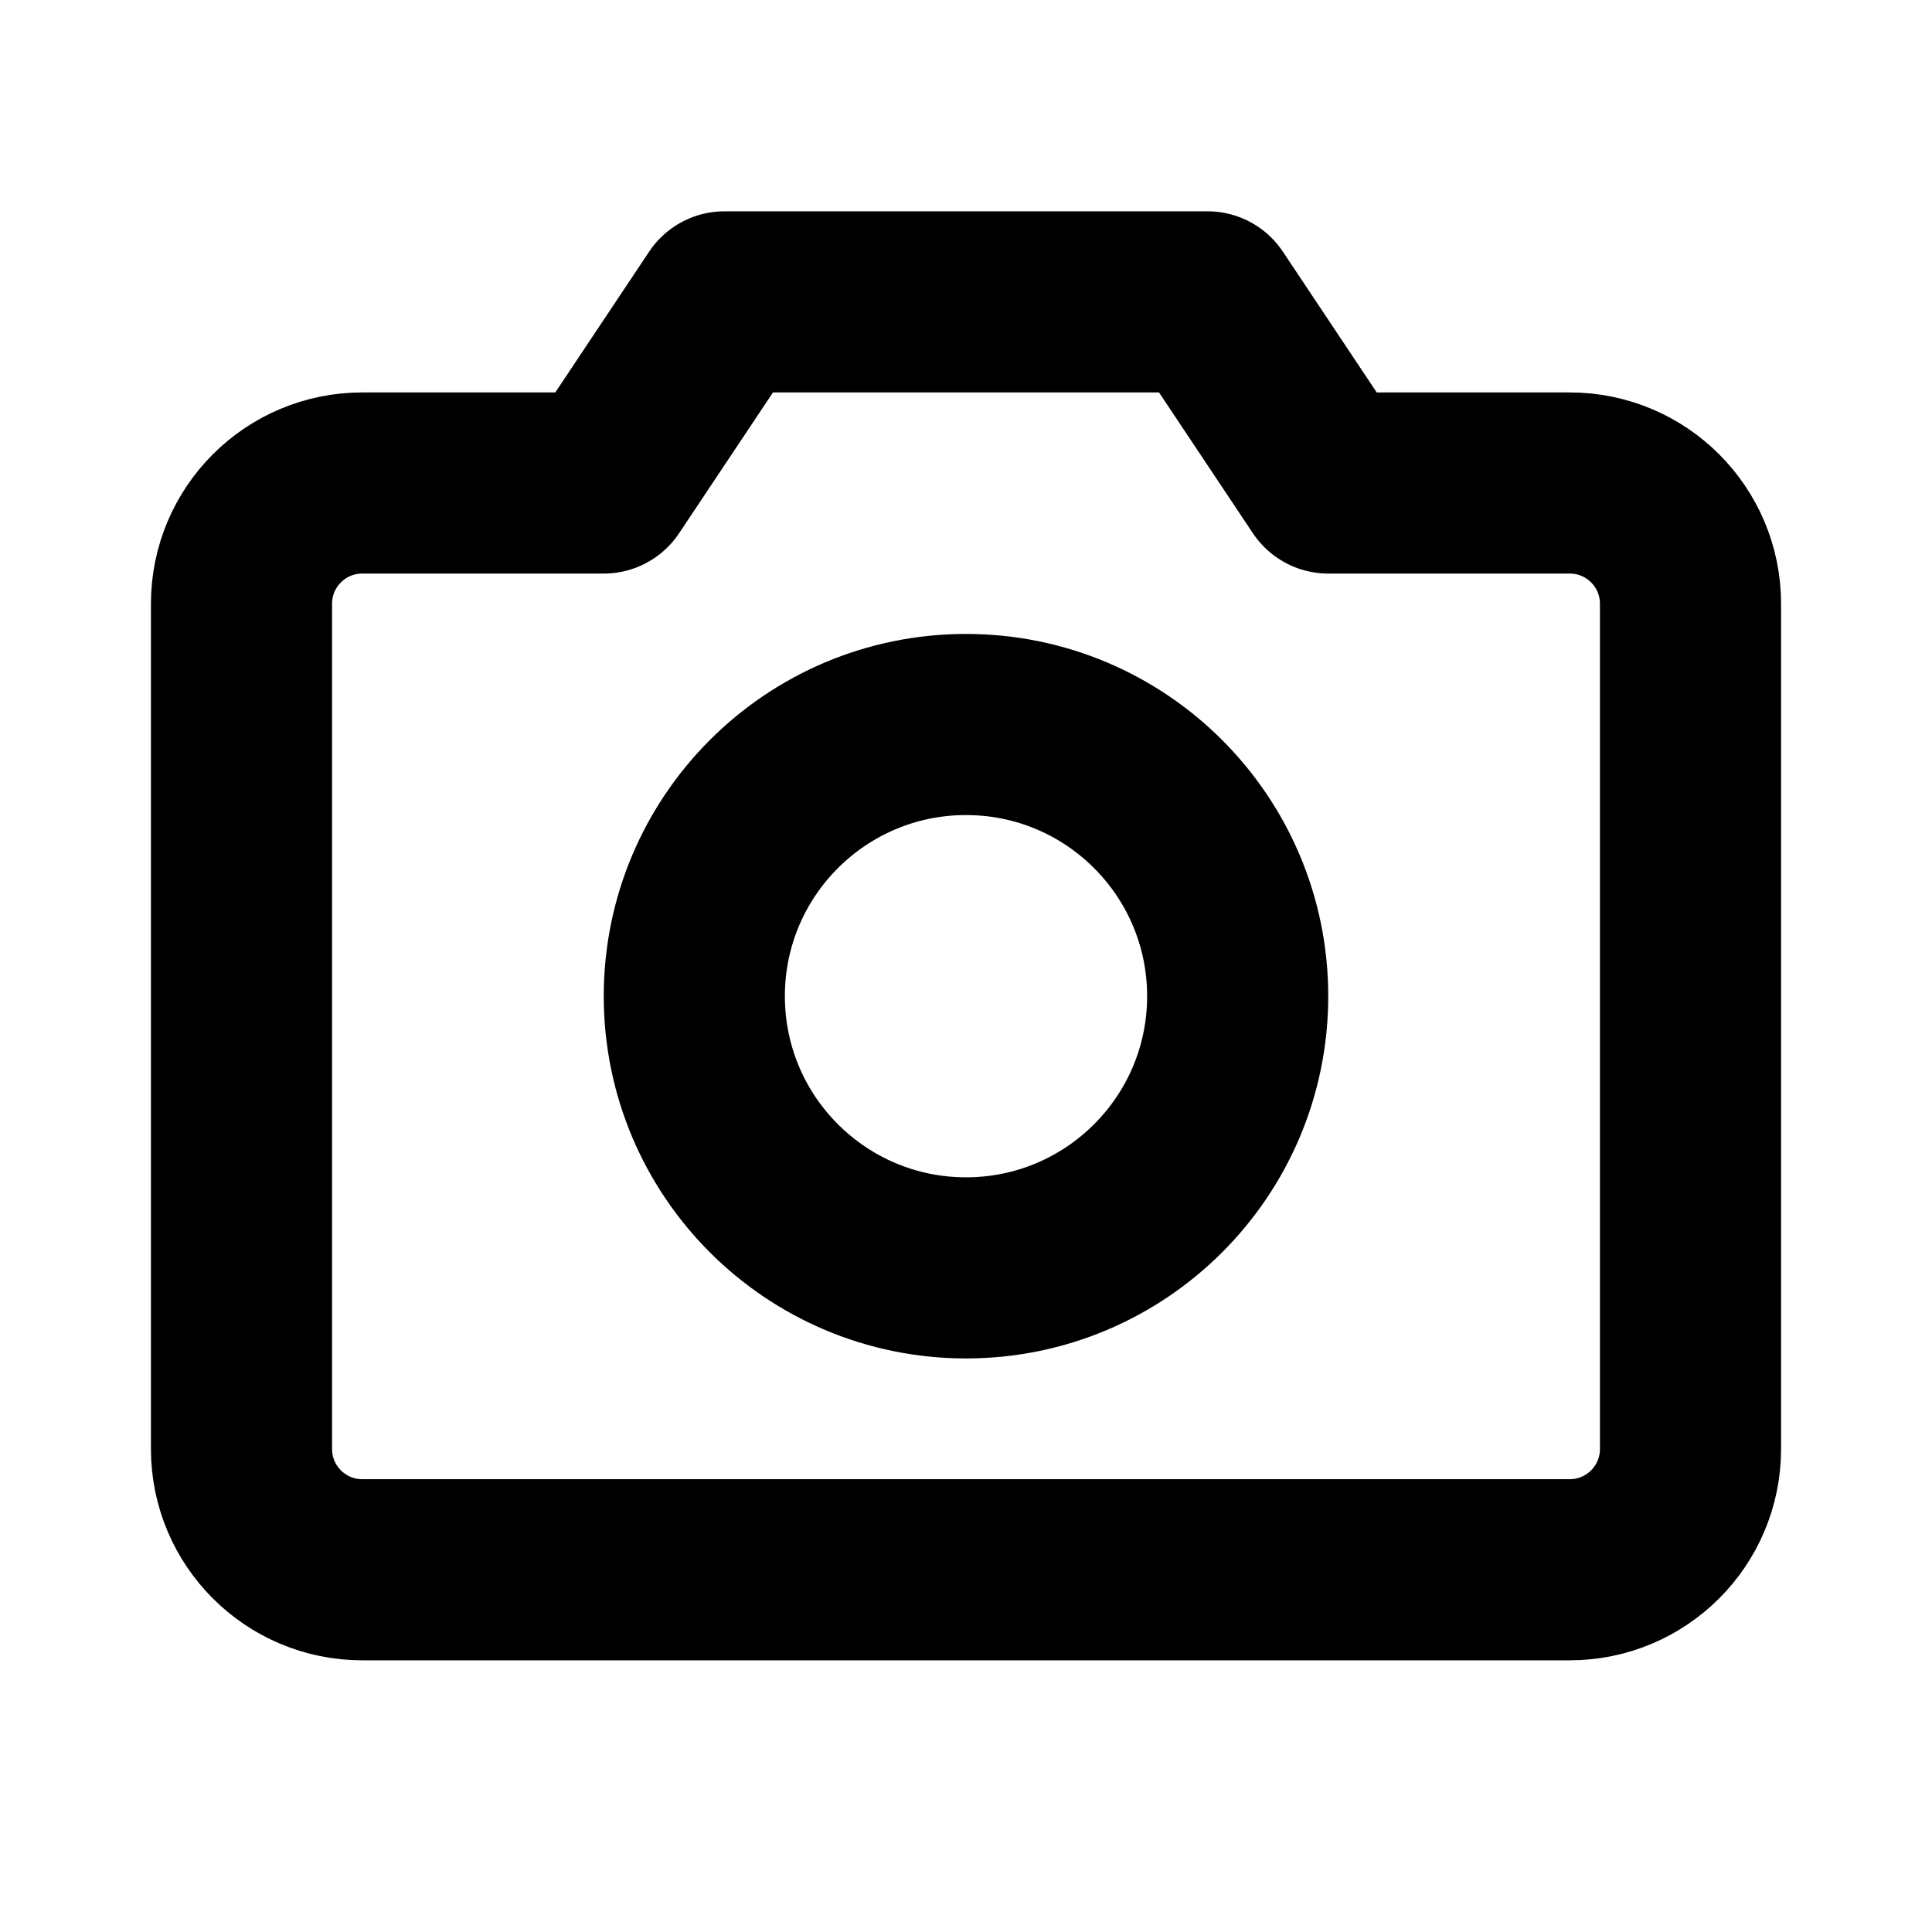
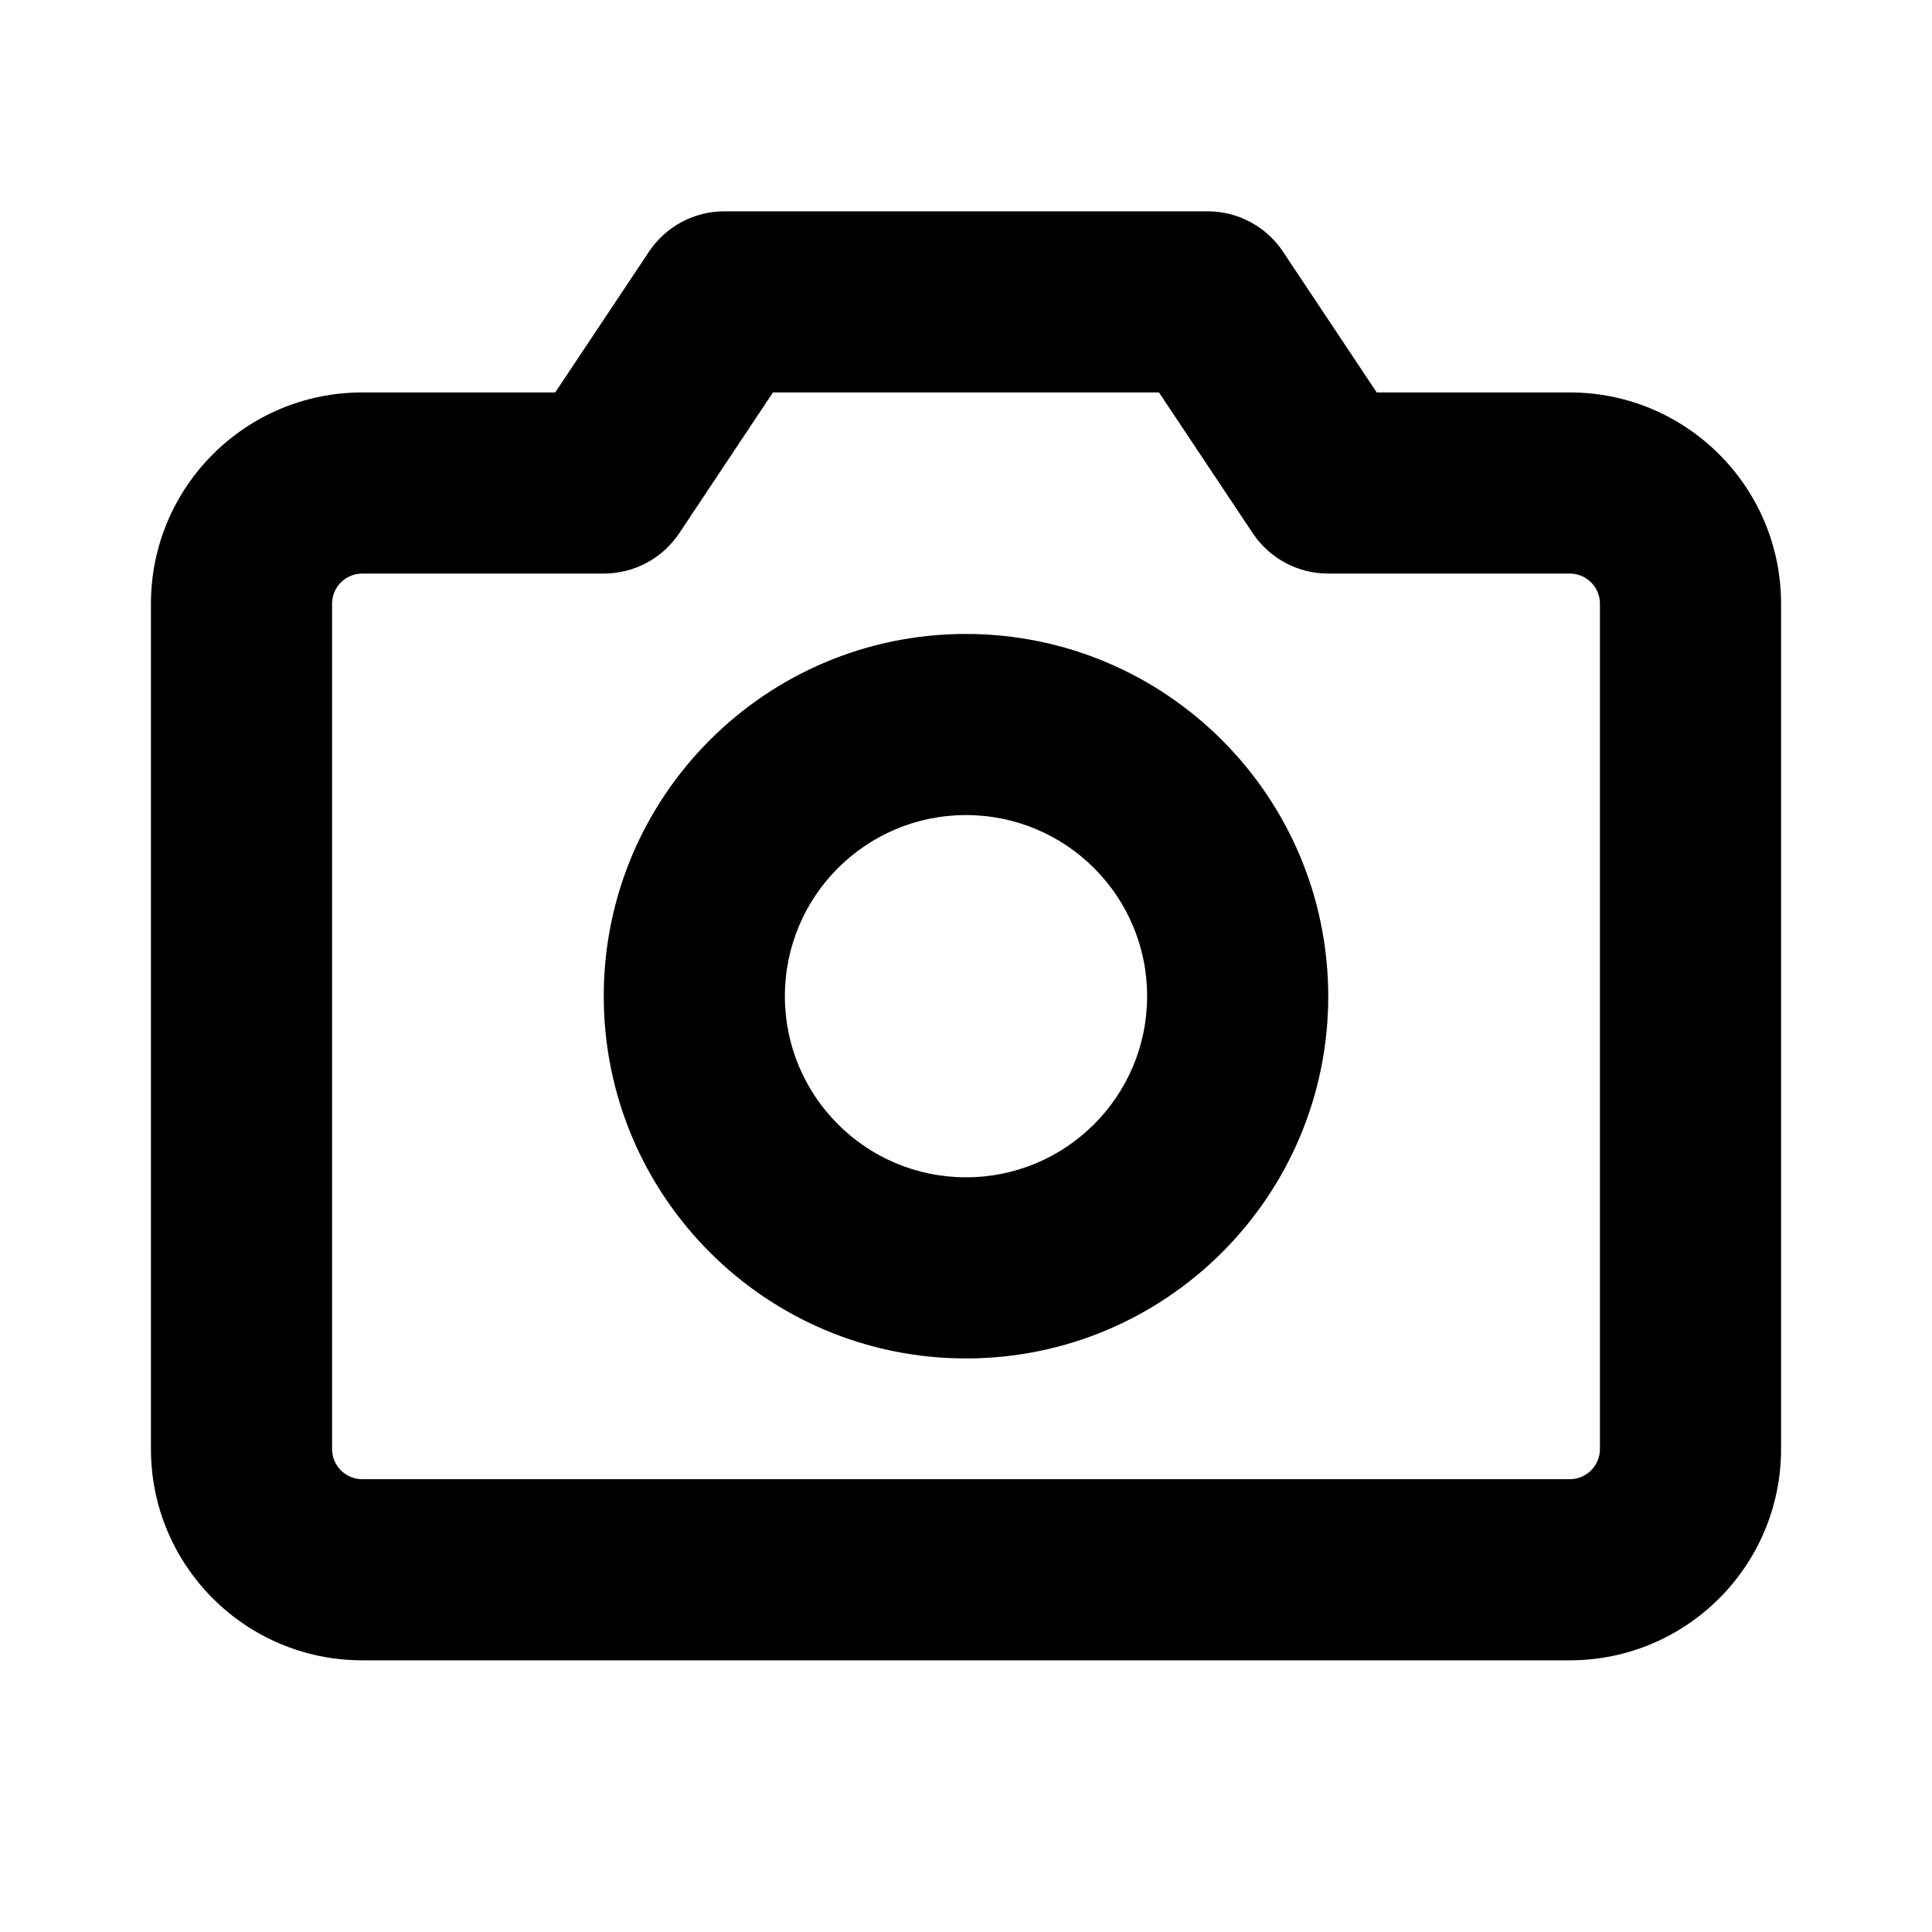
- <svg xmlns="http://www.w3.org/2000/svg" viewBox="0 0 256 256">
-   <rect width="256" height="256" fill="none" />
-   <path d="M208,208H48a16,16,0,0,1-16-16V80A16,16,0,0,1,48,64H80L96,40h64l16,24h32a16,16,0,0,1,16,16V192A16,16,0,0,1,208,208Z" fill="none" stroke="currentColor" stroke-linecap="round" stroke-linejoin="round" stroke-width="24" />
-   <circle cx="128" cy="132" r="36" fill="none" stroke="currentColor" stroke-linecap="round" stroke-linejoin="round" stroke-width="24" />
+ <svg xmlns="http://www.w3.org/2000/svg" width="32" height="32" fill="#000000" viewBox="0 0 256 256">
+   <path d="M208,52H182.42L170,33.34A12,12,0,0,0,160,28H96a12,12,0,0,0-10,5.34L73.57,52H48A28,28,0,0,0,20,80V192a28,28,0,0,0,28,28H208a28,28,0,0,0,28-28V80A28,28,0,0,0,208,52Zm4,140a4,4,0,0,1-4,4H48a4,4,0,0,1-4-4V80a4,4,0,0,1,4-4H80a12,12,0,0,0,10-5.34L102.42,52h51.15L166,70.66A12,12,0,0,0,176,76h32a4,4,0,0,1,4,4ZM128,84a48,48,0,1,0,48,48A48.05,48.05,0,0,0,128,84Zm0,72a24,24,0,1,1,24-24A24,24,0,0,1,128,156Z" />
</svg>
